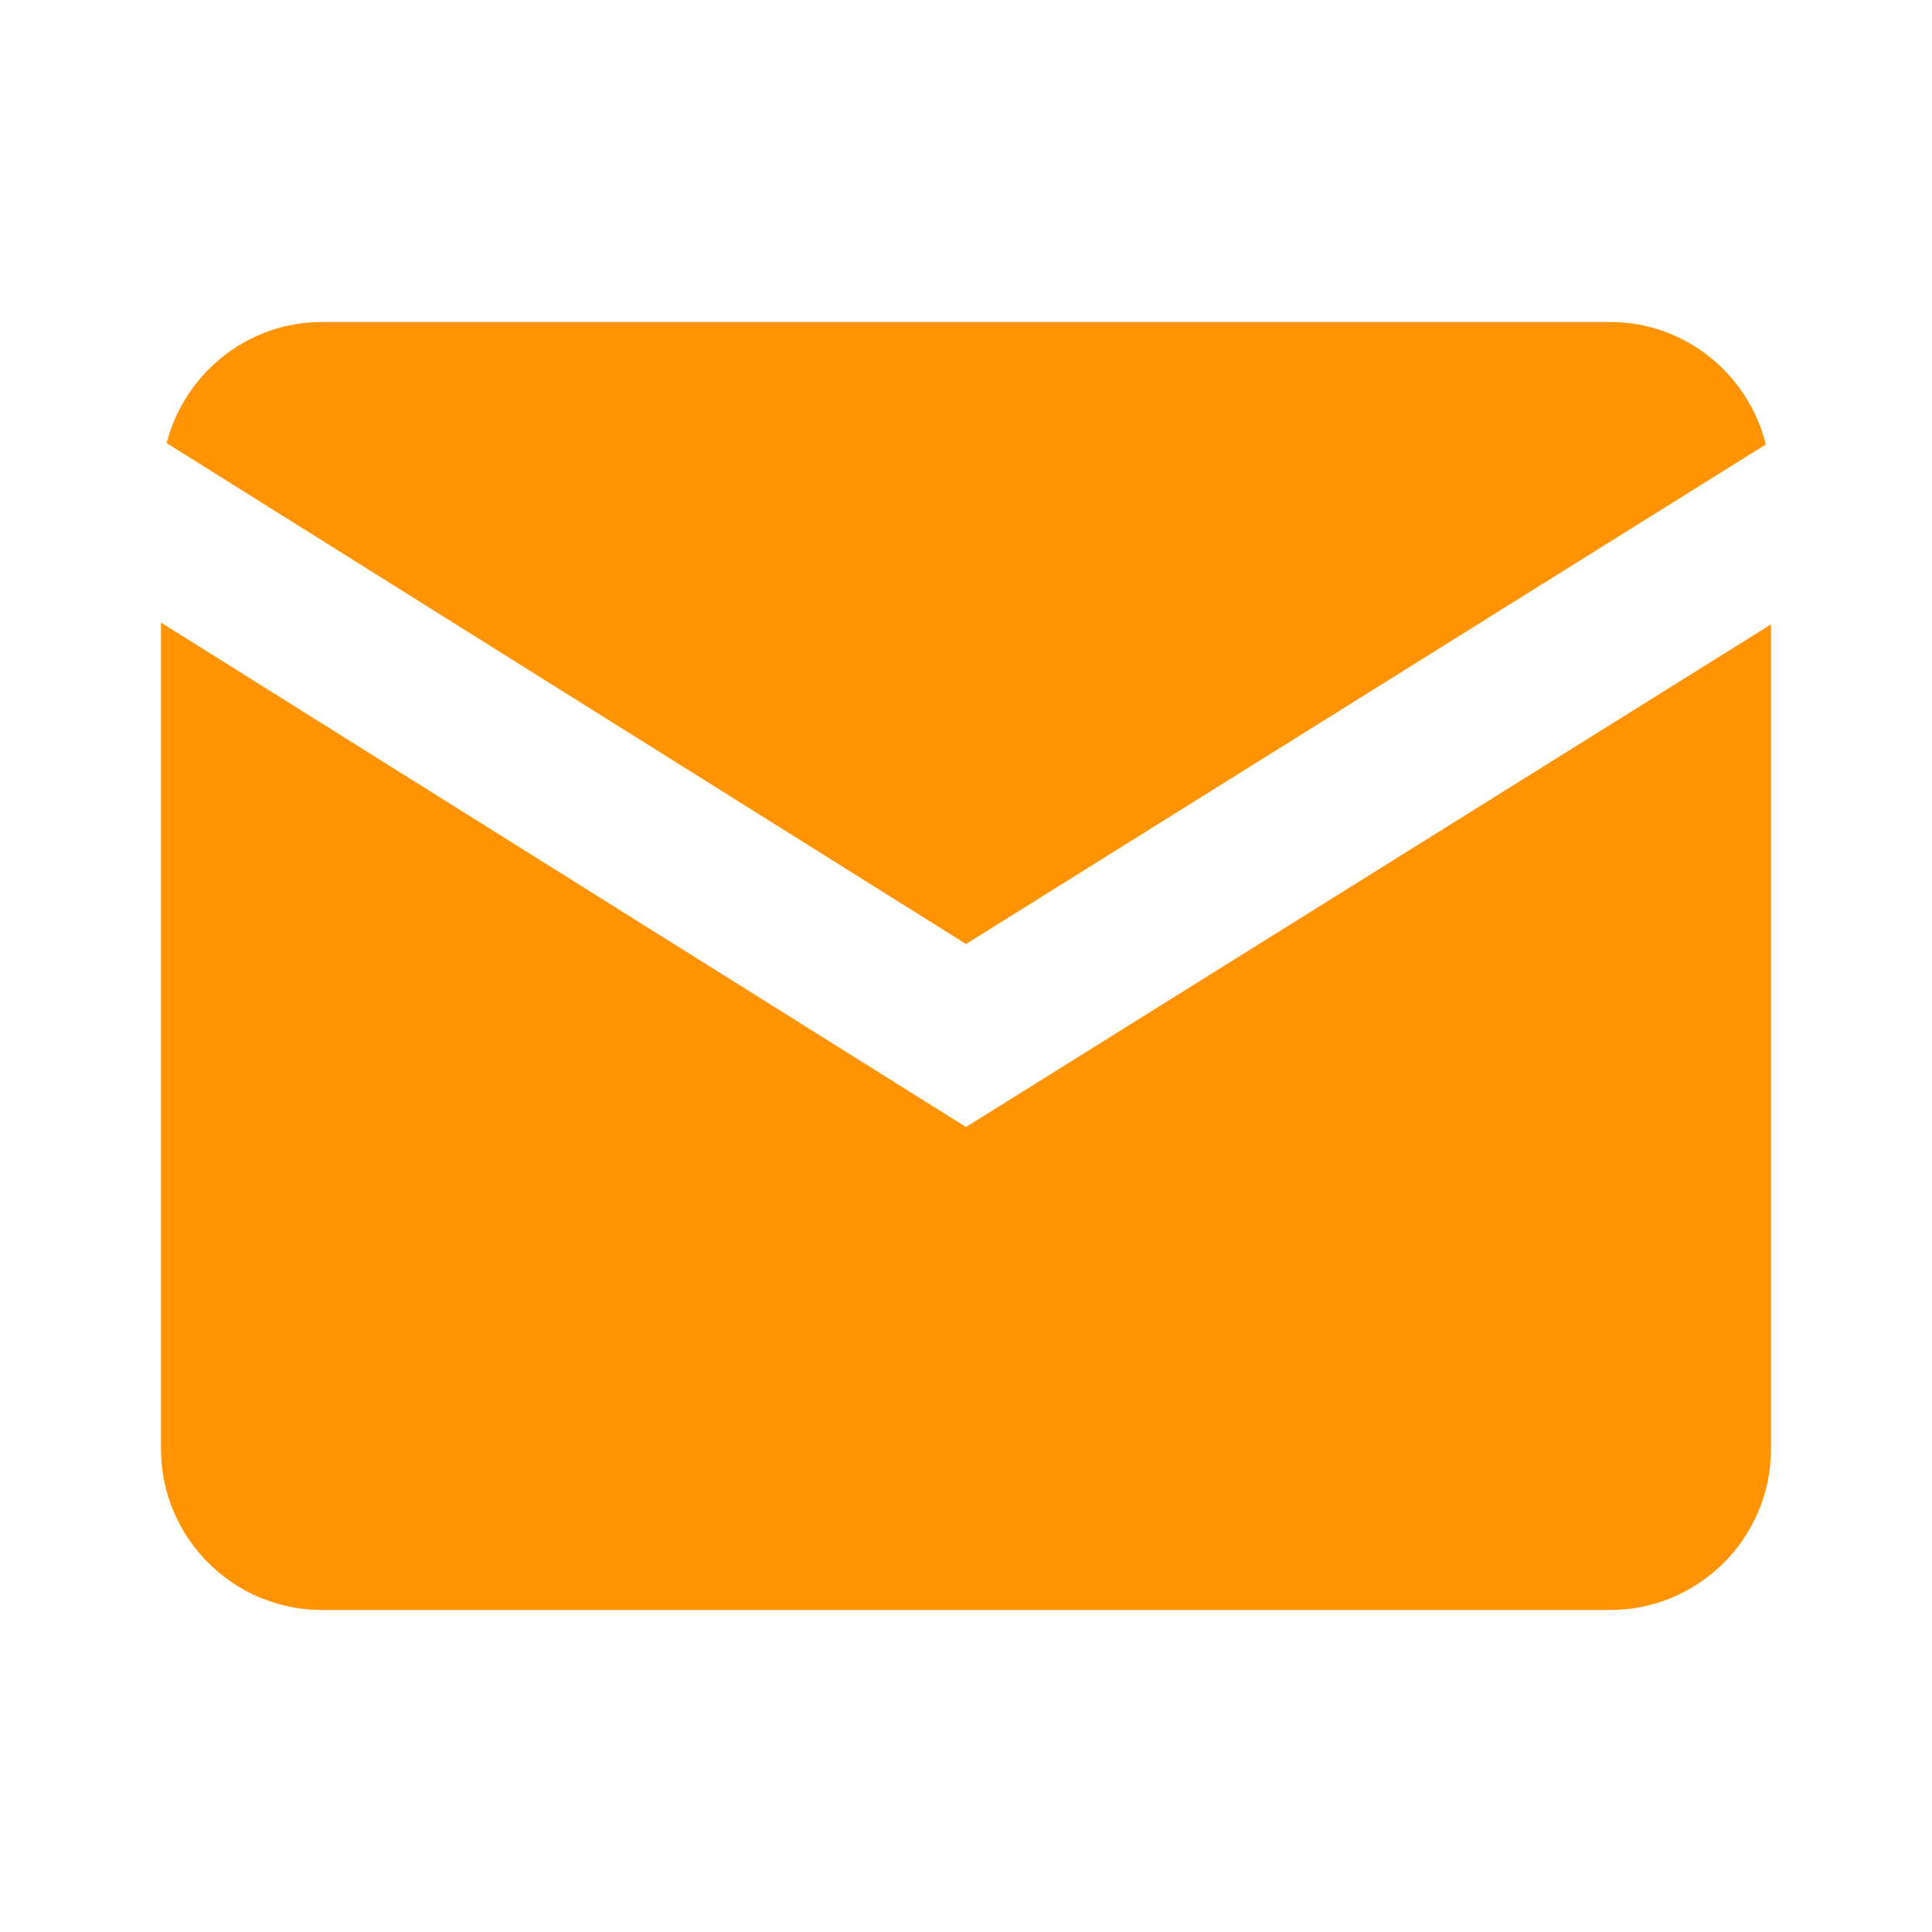
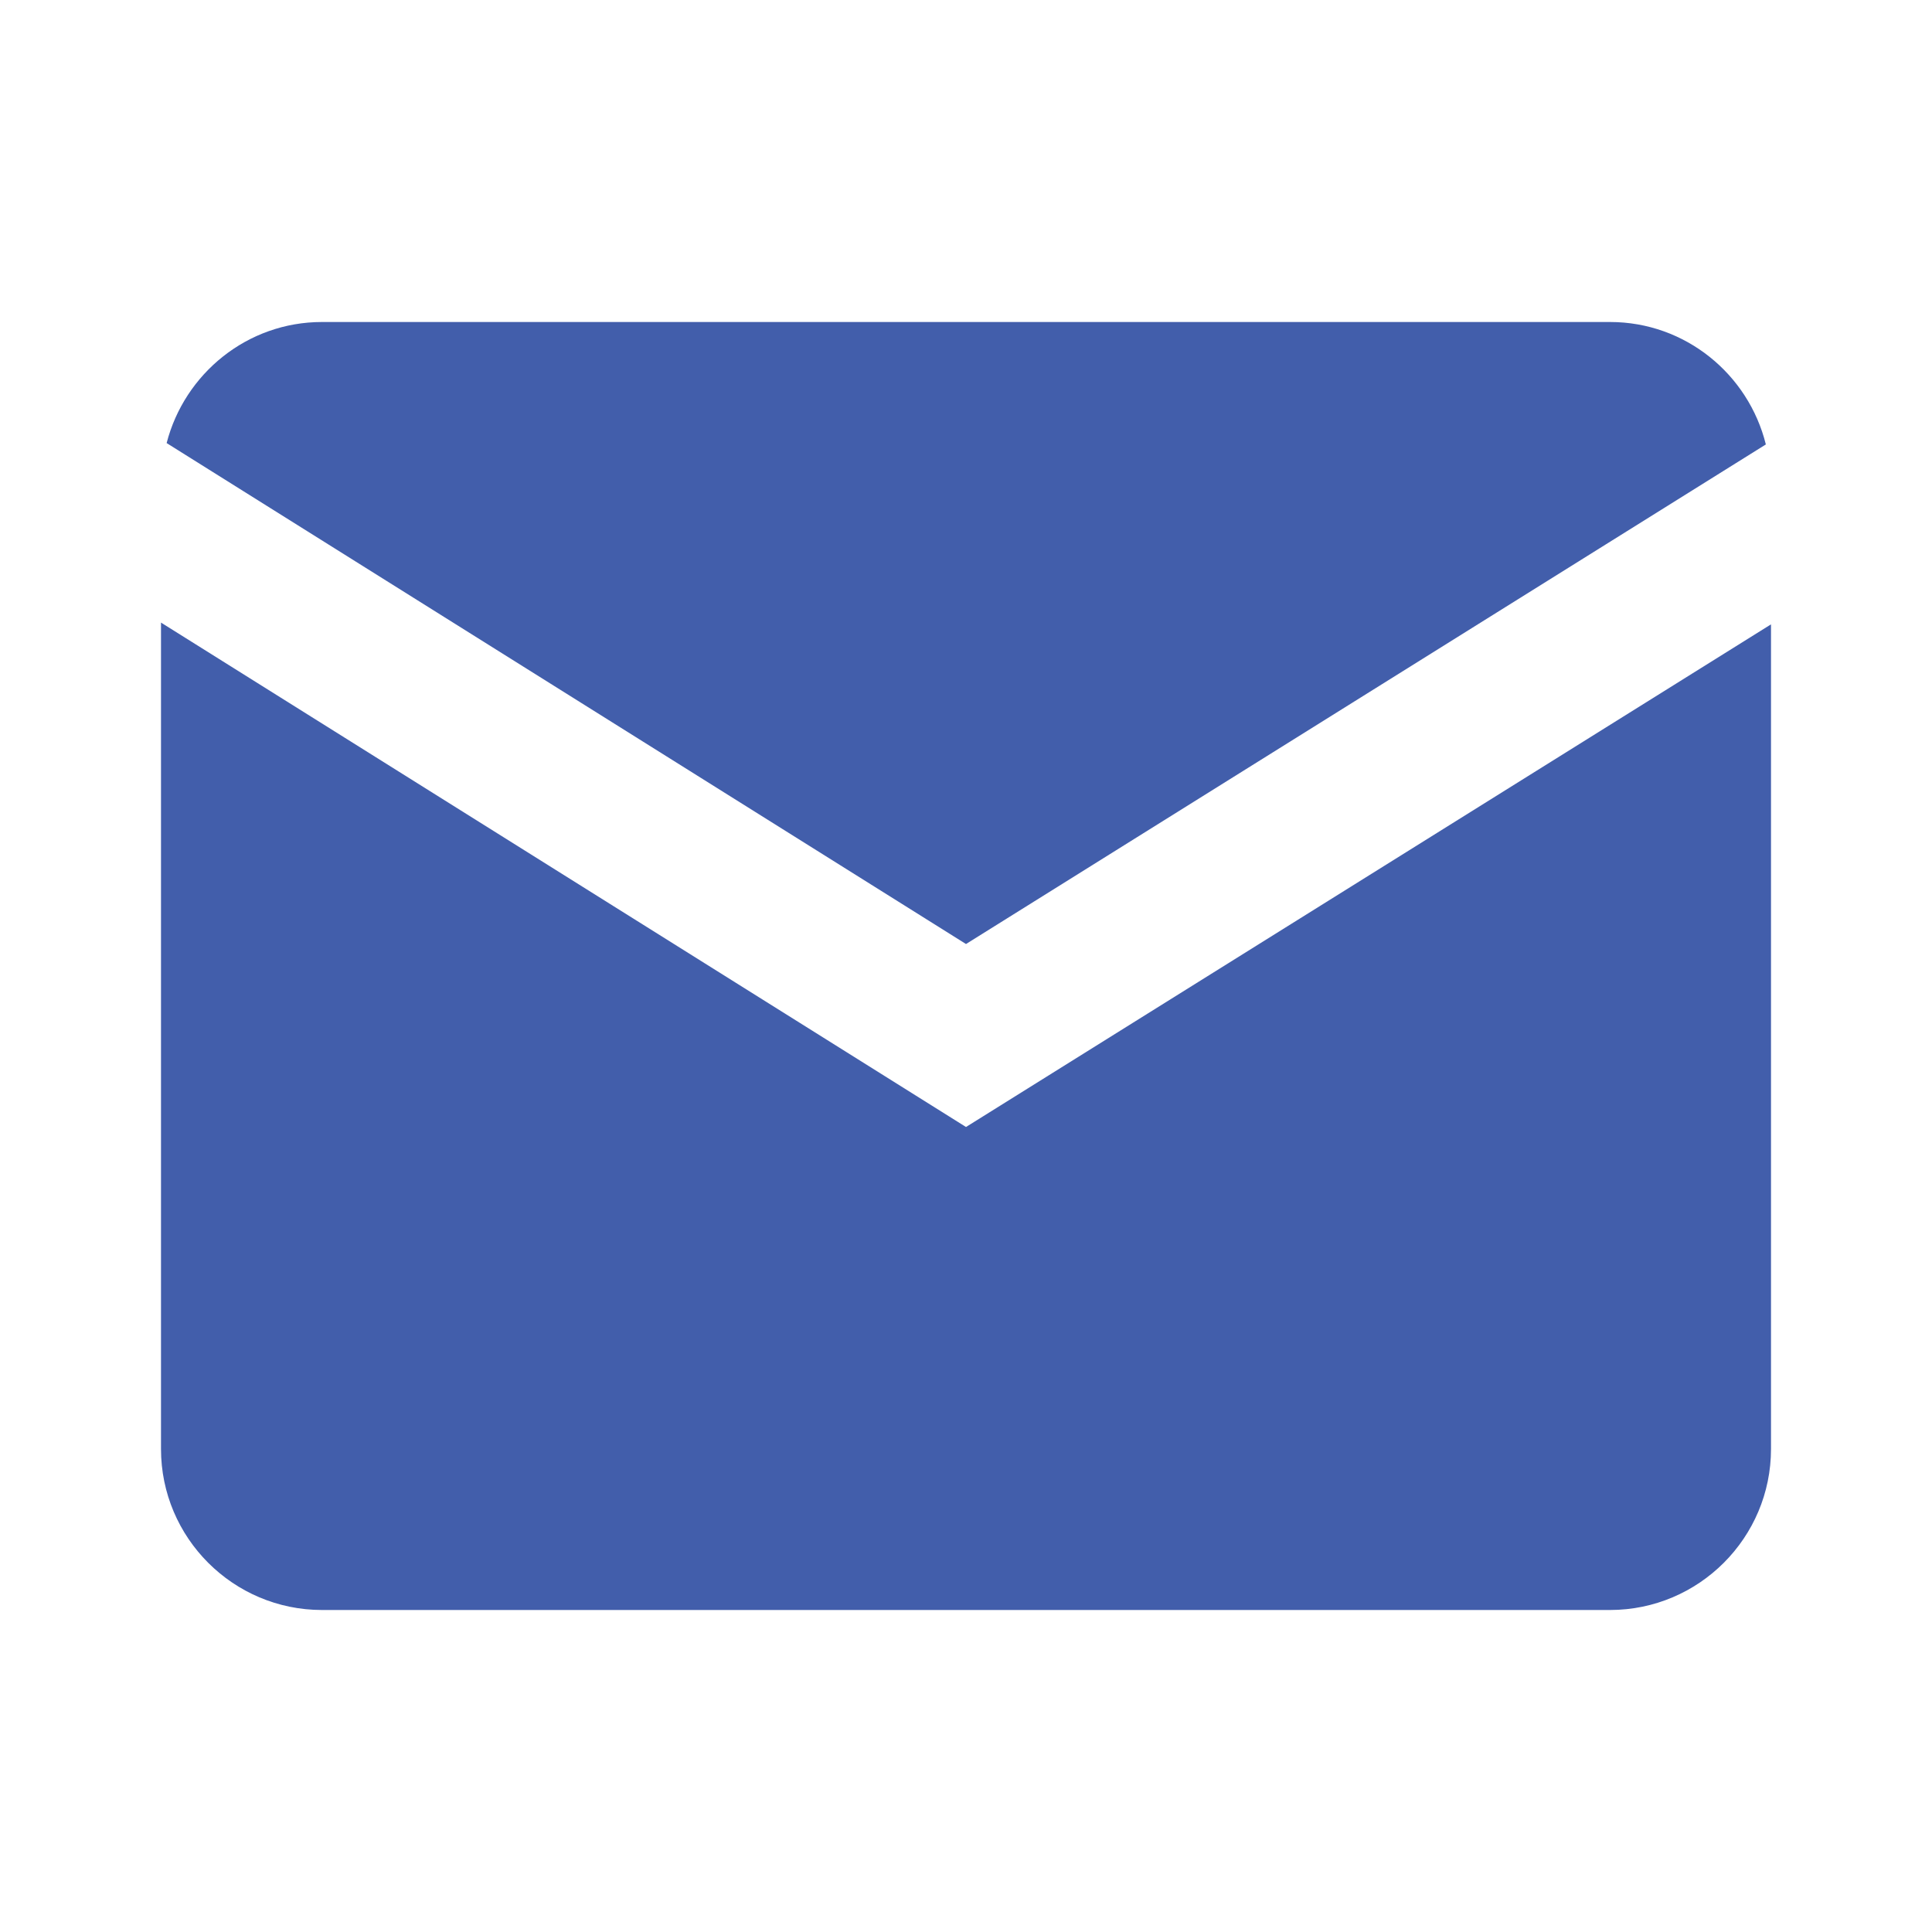
<svg xmlns="http://www.w3.org/2000/svg" width="50" height="50" viewBox="0 0 24 24" fill="none">
-   <path d="M4 4C3.07 4 2.292 4.643 2.07 5.504L12 11.727L21.936 5.521C21.72 4.65 20.937 4 20 4H4ZM2 7.734V18C2 19.103 2.897 20 4 20H20C21.103 20 22 19.103 22 18V7.756L12 14L2 7.734Z" fill="#FF9301" />
+   <path d="M4 4C3.07 4 2.292 4.643 2.07 5.504L12 11.727L21.936 5.521C21.72 4.65 20.937 4 20 4H4ZM2 7.734V18C2 19.103 2.897 20 4 20H20C21.103 20 22 19.103 22 18V7.756L12 14L2 7.734Z" fill="#425EAB" />
</svg>
